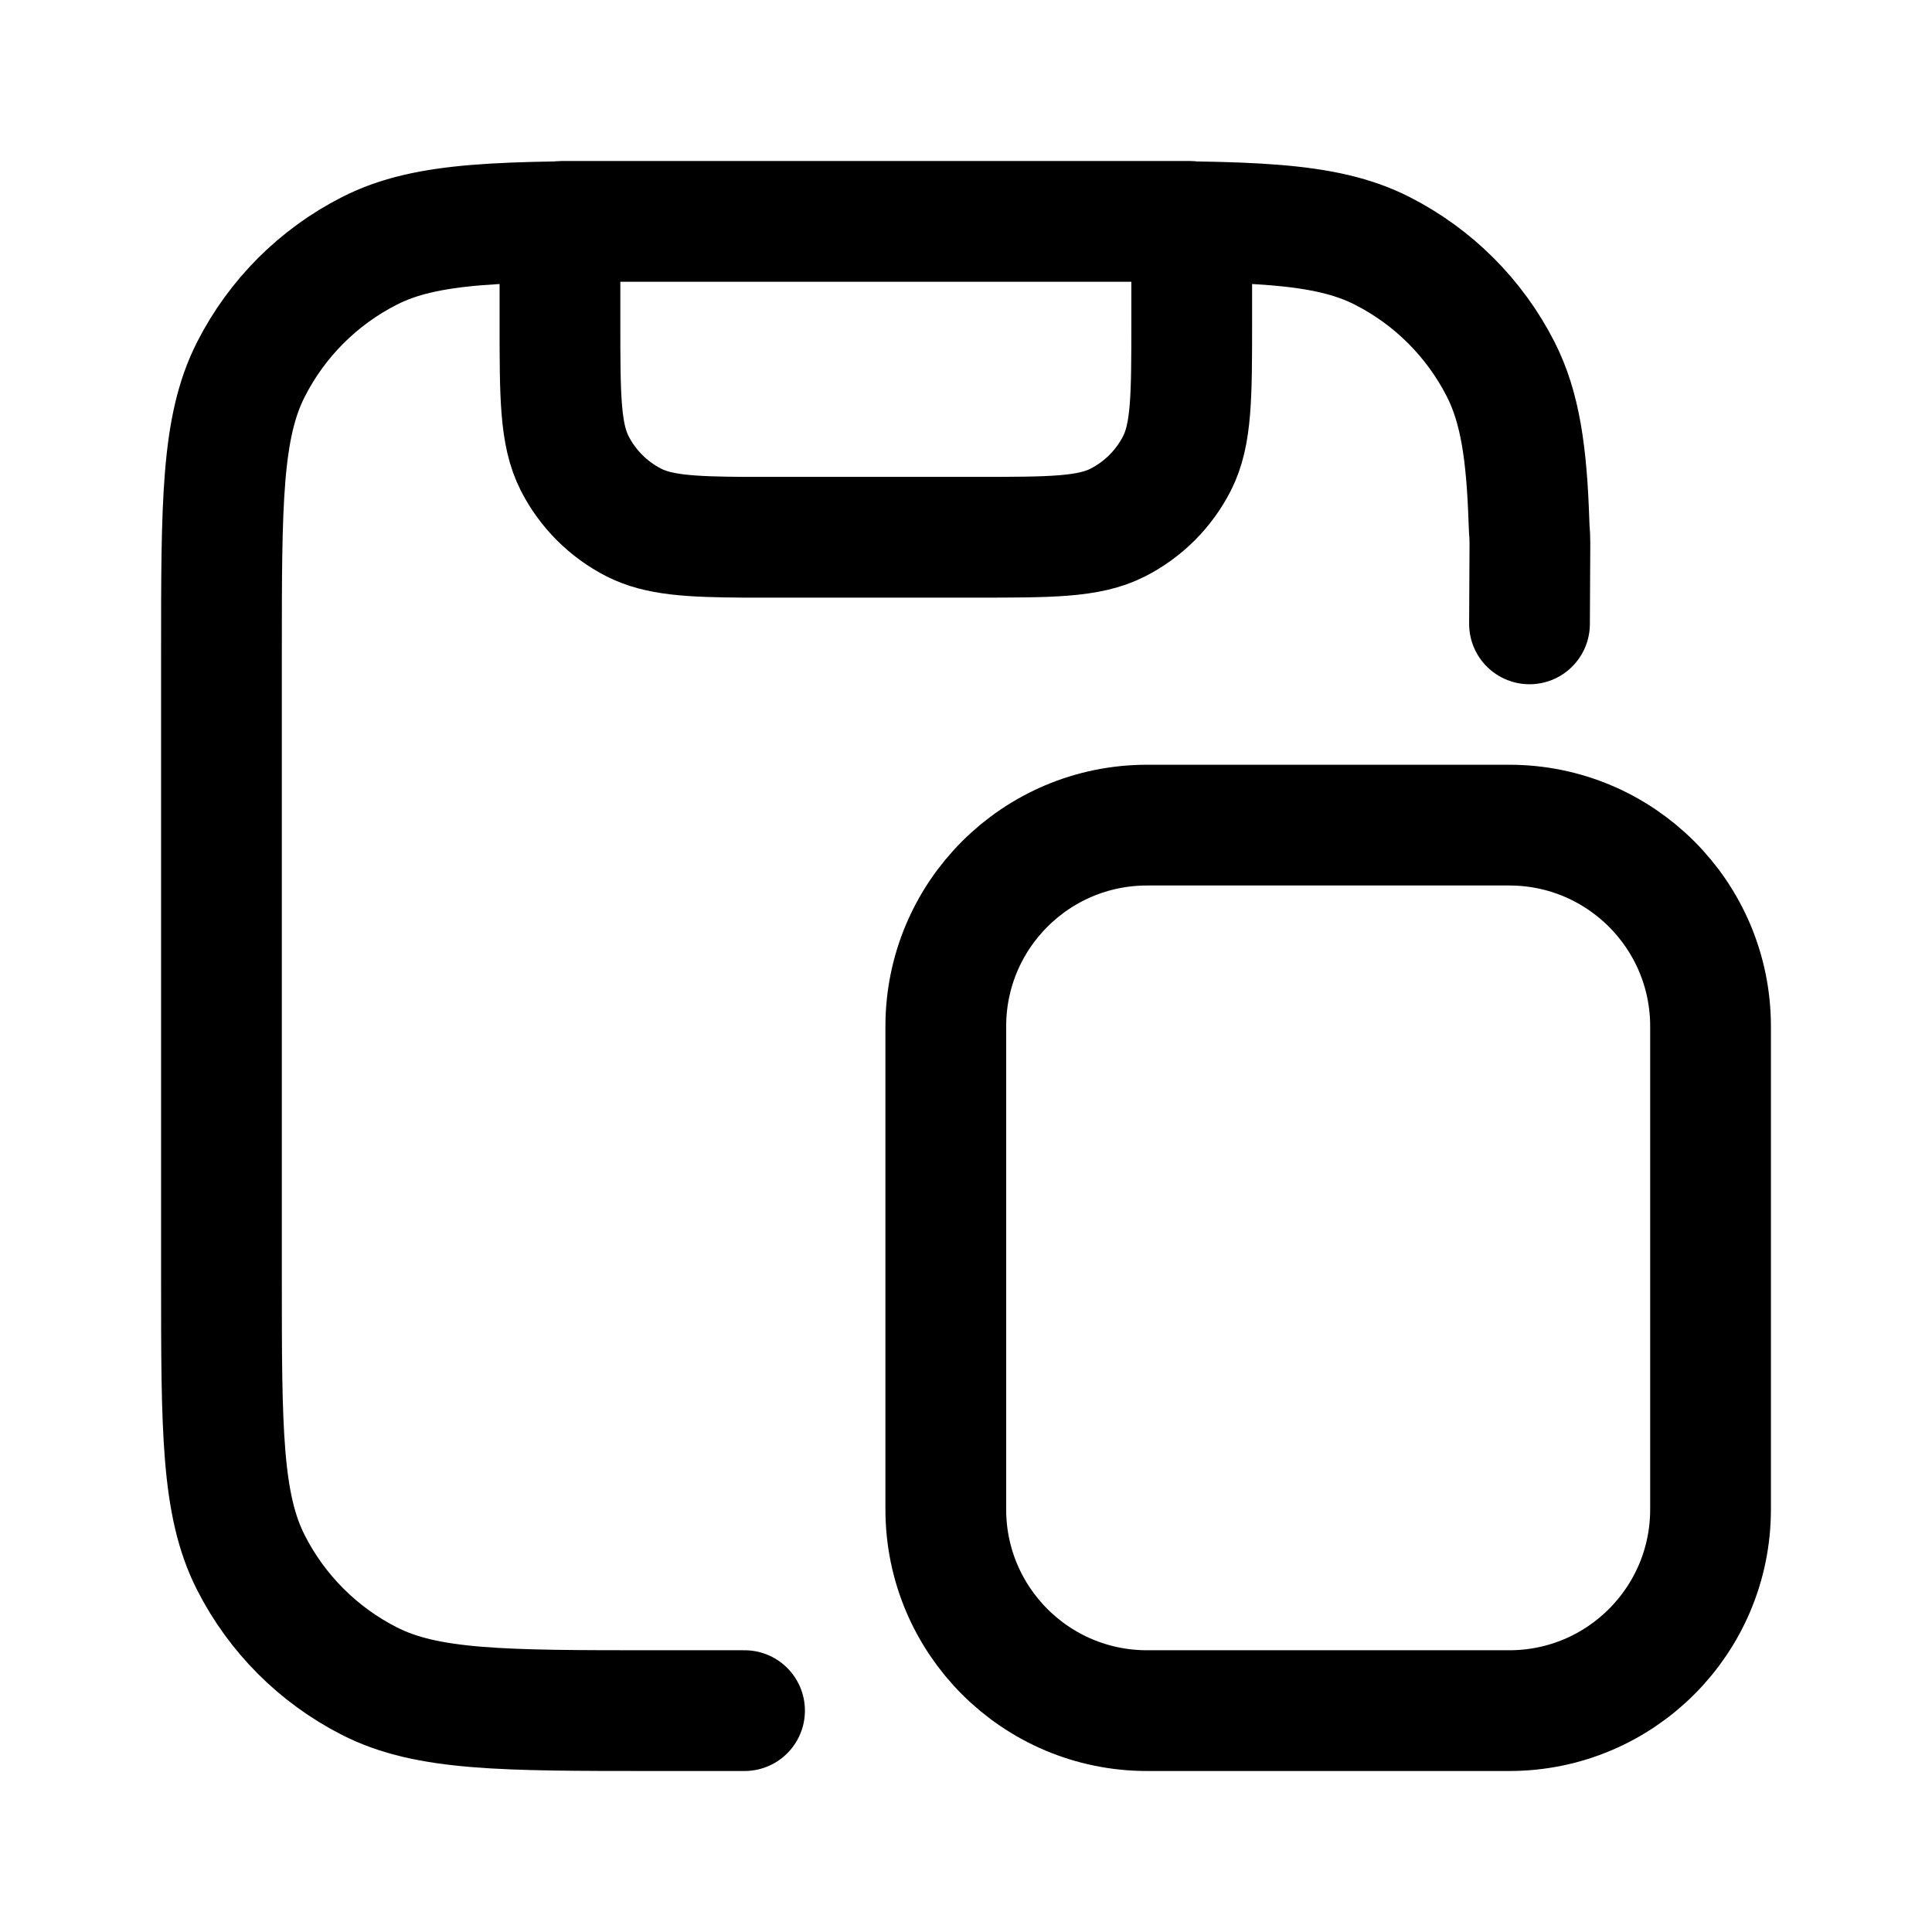
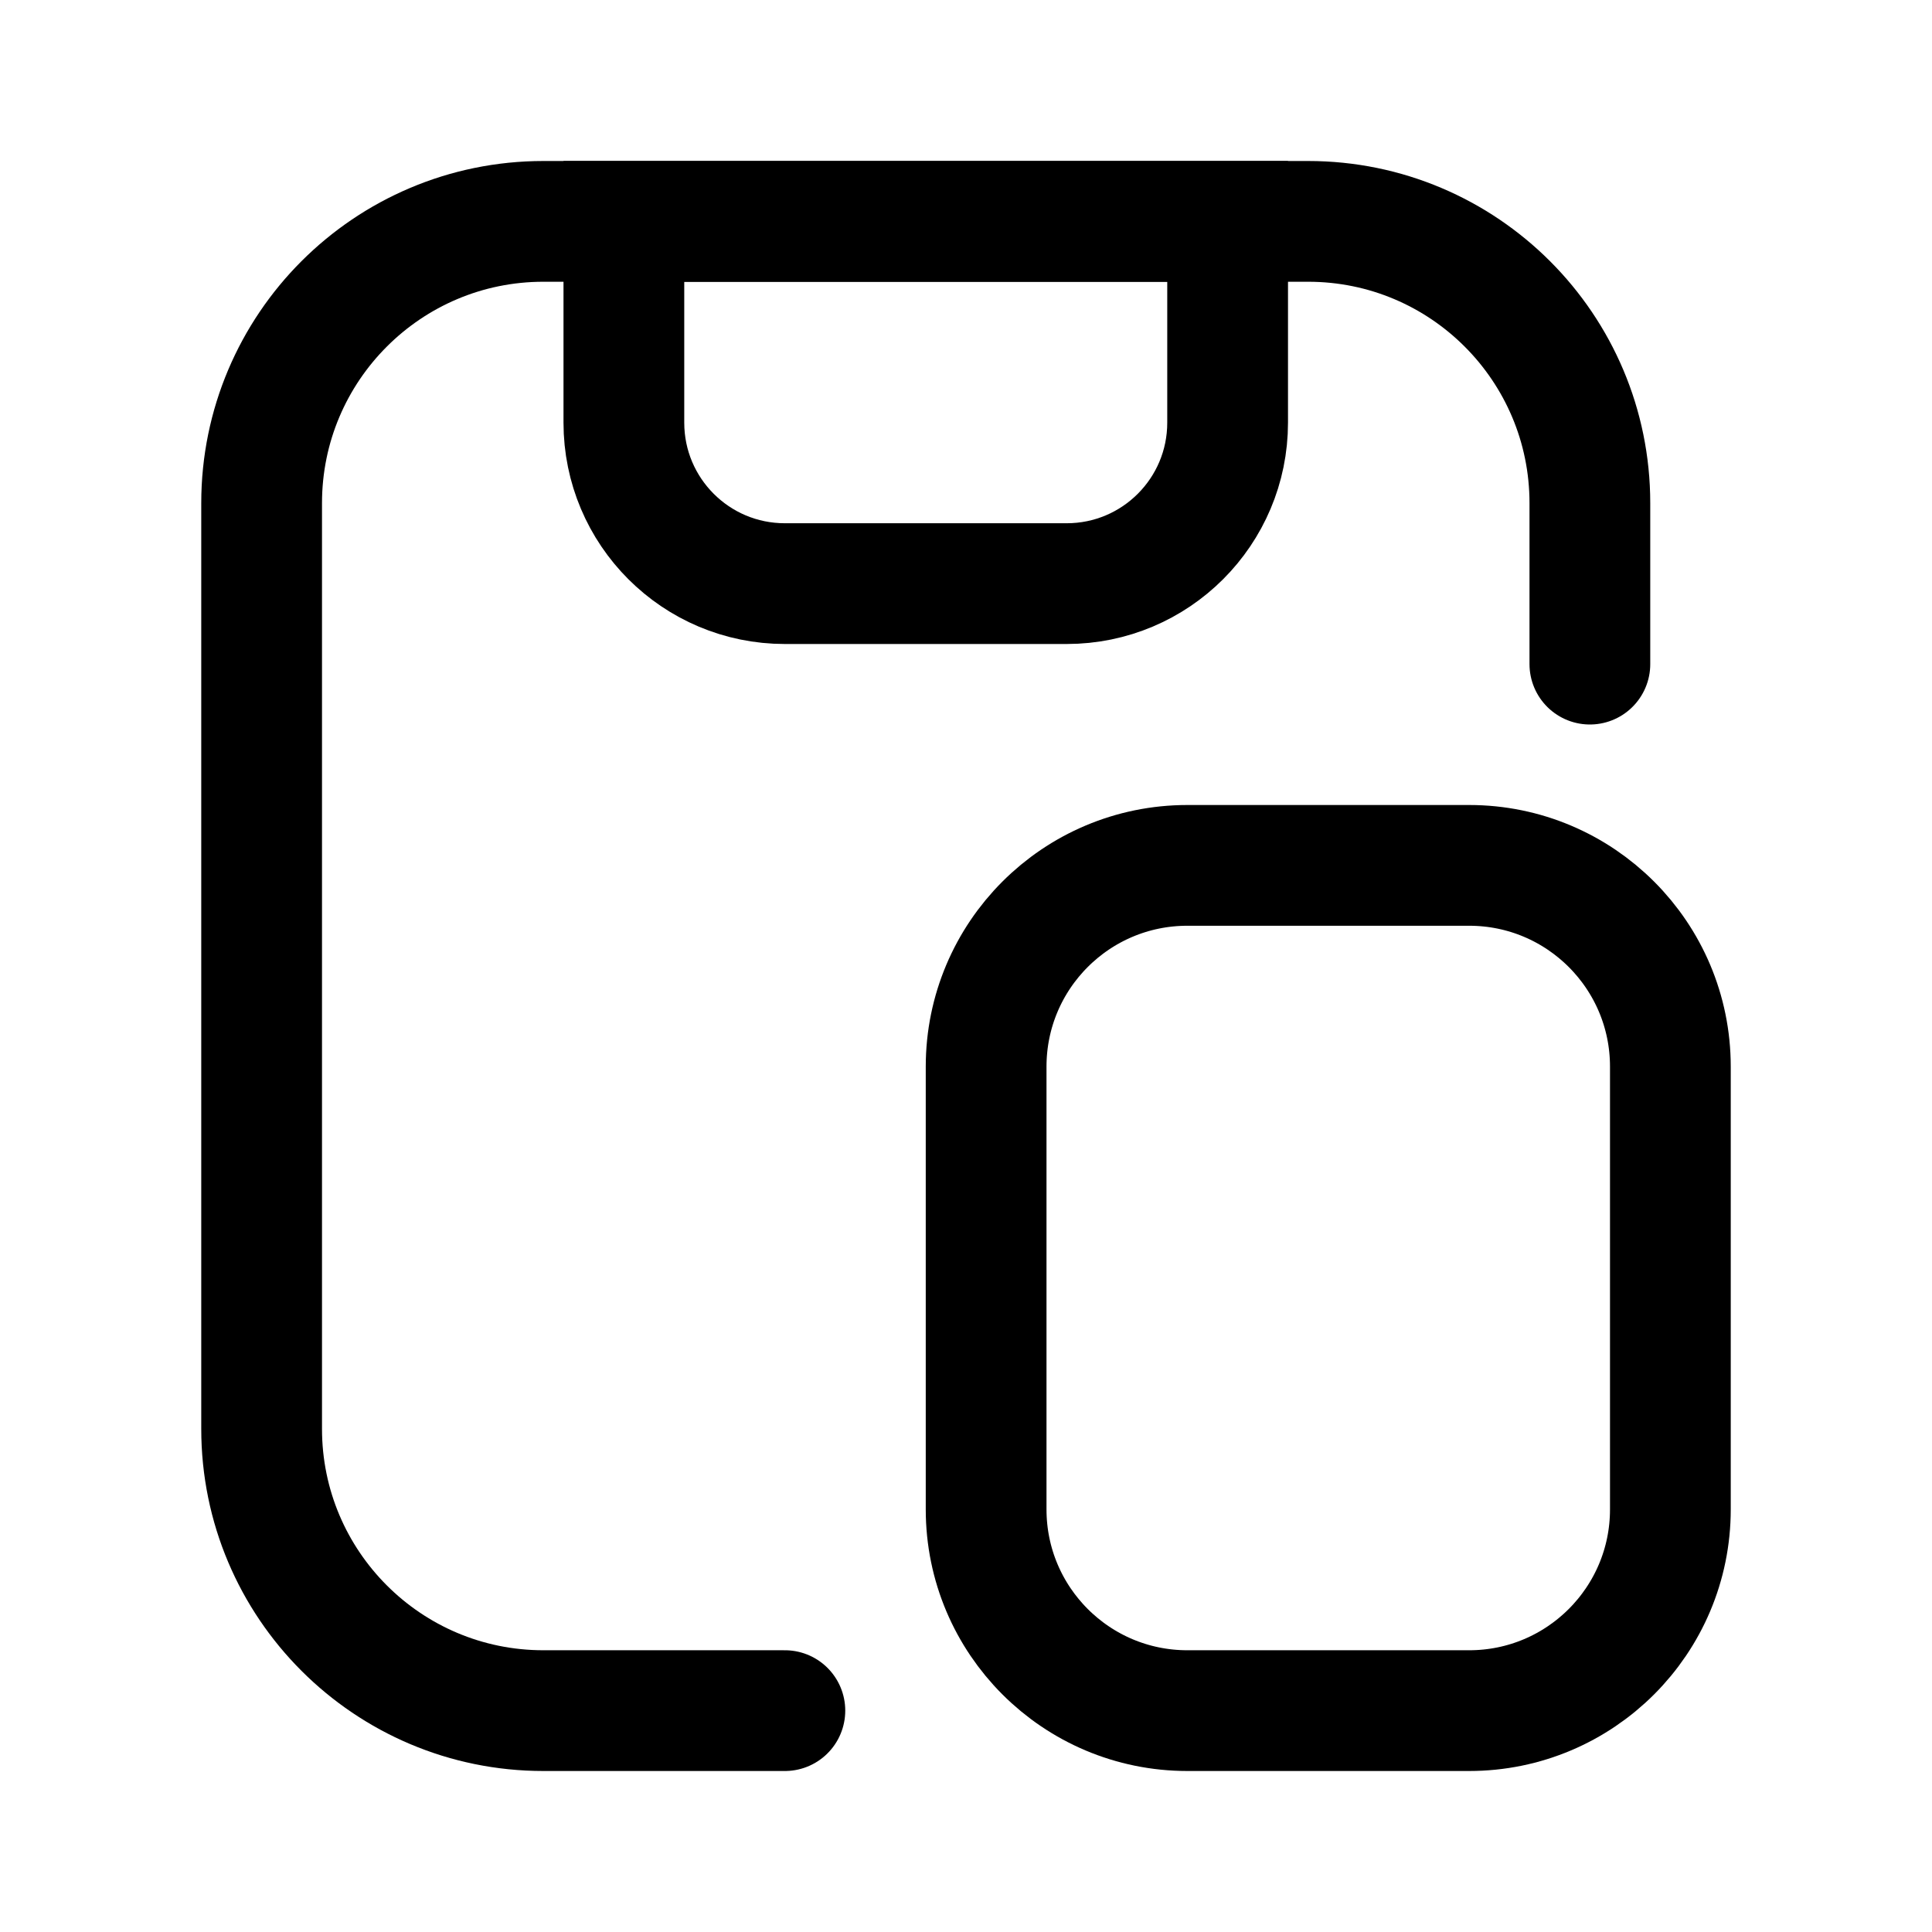
<svg xmlns="http://www.w3.org/2000/svg" width="24" height="24" viewBox="0 0 24 24" fill="none">
-   <path d="M9.249 21.25H8.133C6.249 21.25 5.307 21.25 4.588 20.883C3.955 20.561 3.44 20.046 3.118 19.413C2.751 18.694 2.751 17.752 2.751 15.868V8.132C2.751 6.248 2.751 5.306 3.118 4.587C3.44 3.954 3.955 3.439 4.588 3.117C5.307 2.75 6.249 2.75 8.133 2.75H13.627C15.511 2.75 16.453 2.75 17.172 3.117C17.805 3.439 18.32 3.954 18.642 4.587C18.883 5.06 18.966 5.629 18.994 6.5C18.999 6.657 19.003 6.573 19.005 6.75L19 7.75M14.78 2.75H6.98C6.972 2.75 6.967 2.75 6.964 2.752C6.961 2.753 6.959 2.756 6.957 2.759C6.956 2.763 6.956 2.767 6.956 2.776V3.983C6.956 4.925 6.956 5.396 7.139 5.756C7.3 6.072 7.558 6.33 7.874 6.491C8.179 6.646 8.564 6.67 9.249 6.674C9.371 6.674 9.504 6.674 9.647 6.674H12.113C13.055 6.674 13.526 6.674 13.886 6.491C14.202 6.33 14.46 6.072 14.621 5.756C14.804 5.396 14.804 4.925 14.804 3.983V2.776C14.804 2.767 14.804 2.763 14.803 2.759C14.801 2.756 14.799 2.753 14.796 2.752C14.793 2.75 14.788 2.75 14.78 2.75Z" stroke="currentColor" stroke-width="1.5" stroke-linecap="round" stroke-linejoin="round" />
-   <path d="M11.749 12.75C11.749 11.369 12.868 10.25 14.249 10.25H18.749C20.13 10.25 21.249 11.369 21.249 12.75V18.75C21.249 20.131 20.13 21.25 18.749 21.25H14.249C12.868 21.25 11.749 20.131 11.749 18.75V12.75Z" stroke="currentColor" stroke-width="1.5" stroke-linecap="round" stroke-linejoin="round" />
+   <path d="M9.75 21.25H6.75C4.817 21.25 3.25 19.683 3.25 17.75V6.25C3.25 4.317 4.817 2.75 6.75 2.75H16.25C18.183 2.75 19.75 4.317 19.75 6.25V8.25" stroke="currentColor" stroke-width="1.5" stroke-linecap="round" />
+   <path d="M7.75 2.75H15.25V5.25C15.25 6.355 14.355 7.25 13.25 7.25H9.75C8.645 7.25 7.75 6.355 7.75 5.25V2.75Z" stroke="currentColor" stroke-width="1.5" />
+   <path d="M12.25 13.25C12.25 11.869 13.369 10.75 14.75 10.75H18.25C19.631 10.75 20.75 11.869 20.75 13.25V18.75C20.75 20.131 19.631 21.25 18.25 21.25H14.75C13.369 21.25 12.25 20.131 12.25 18.75V13.25Z" stroke="currentColor" stroke-width="1.5" stroke-linecap="round" stroke-linejoin="round" />
</svg>
